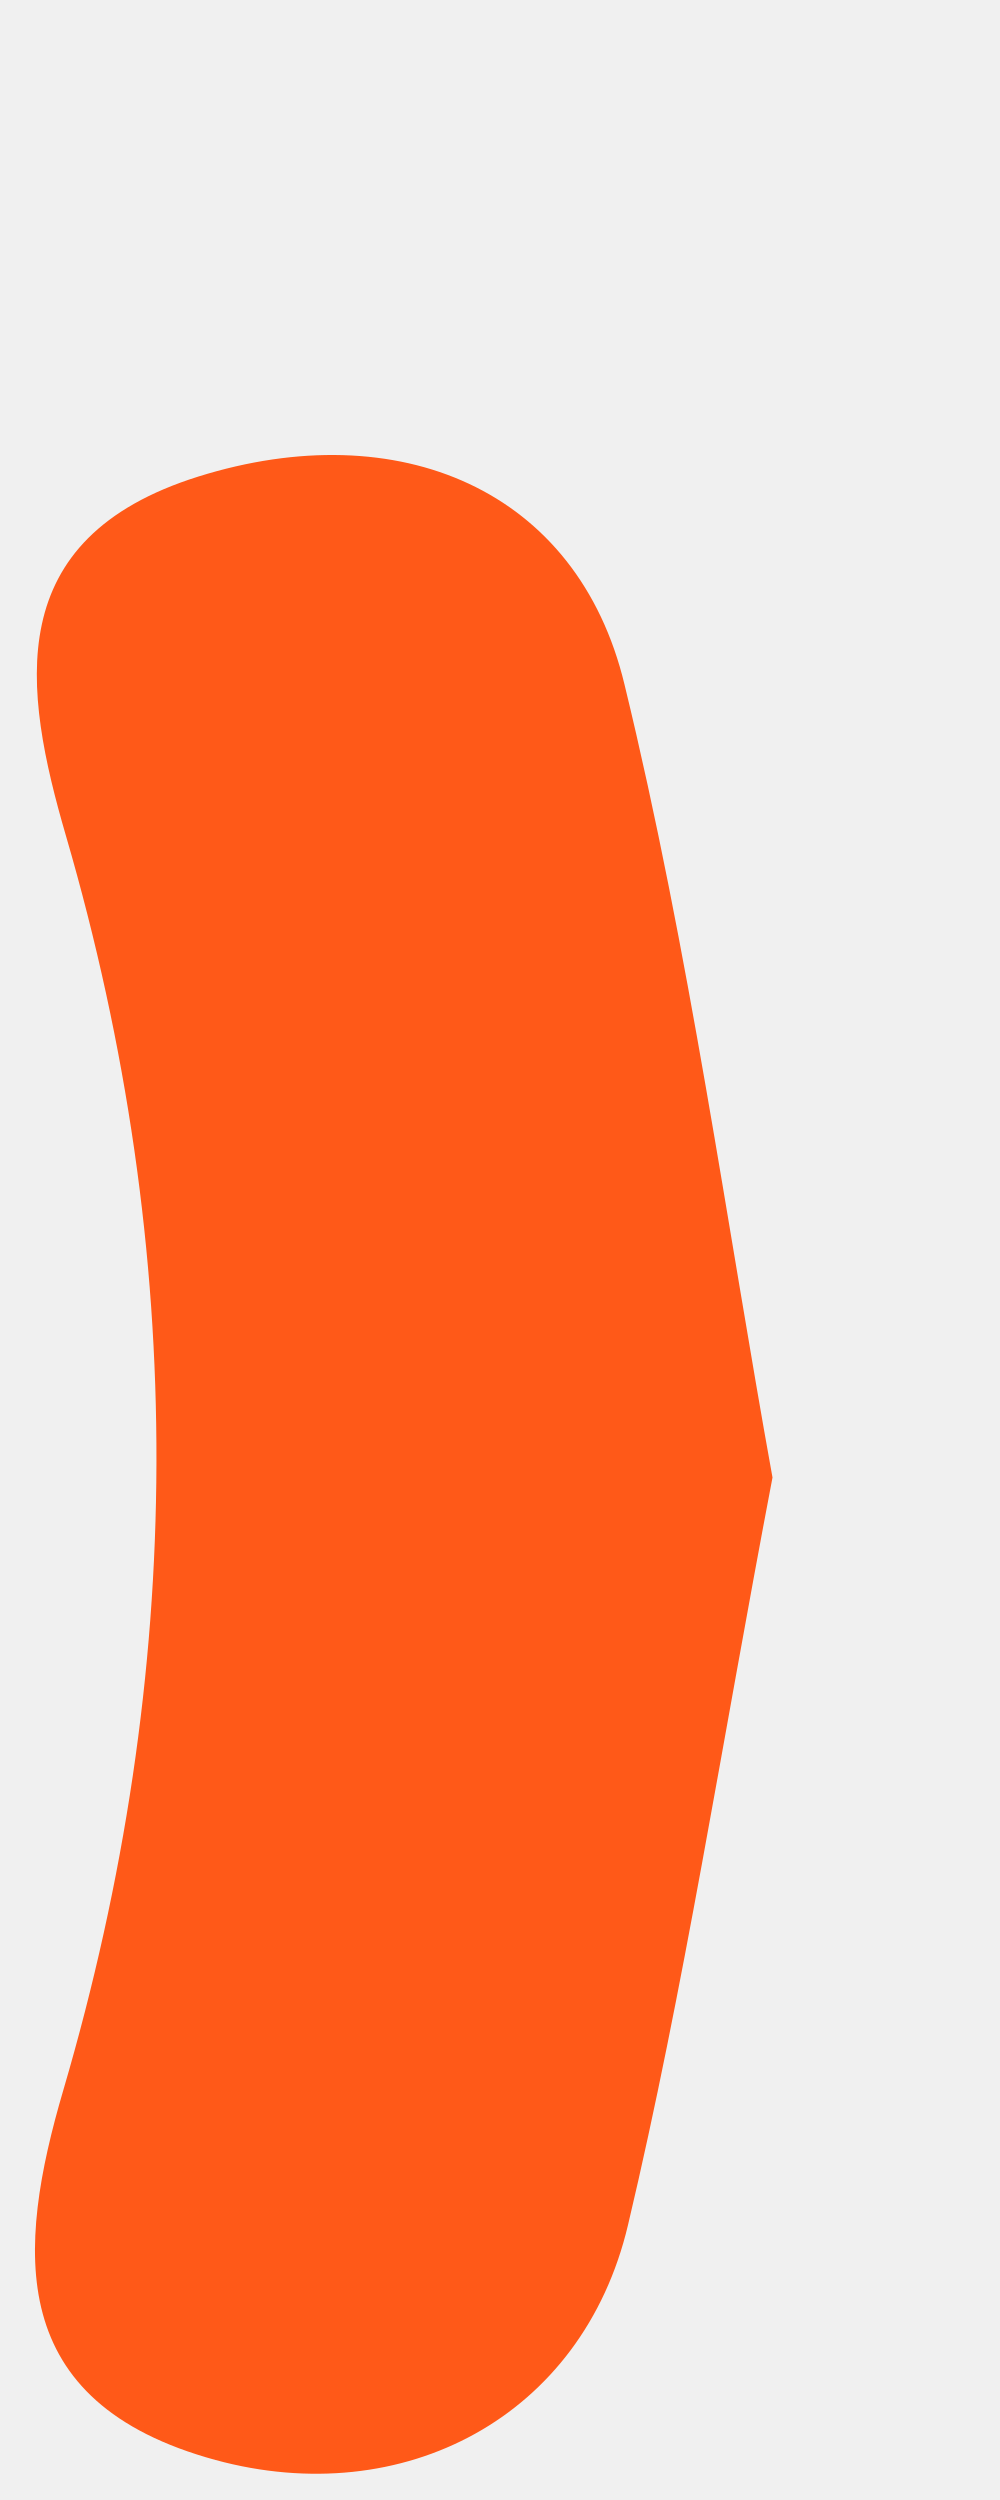
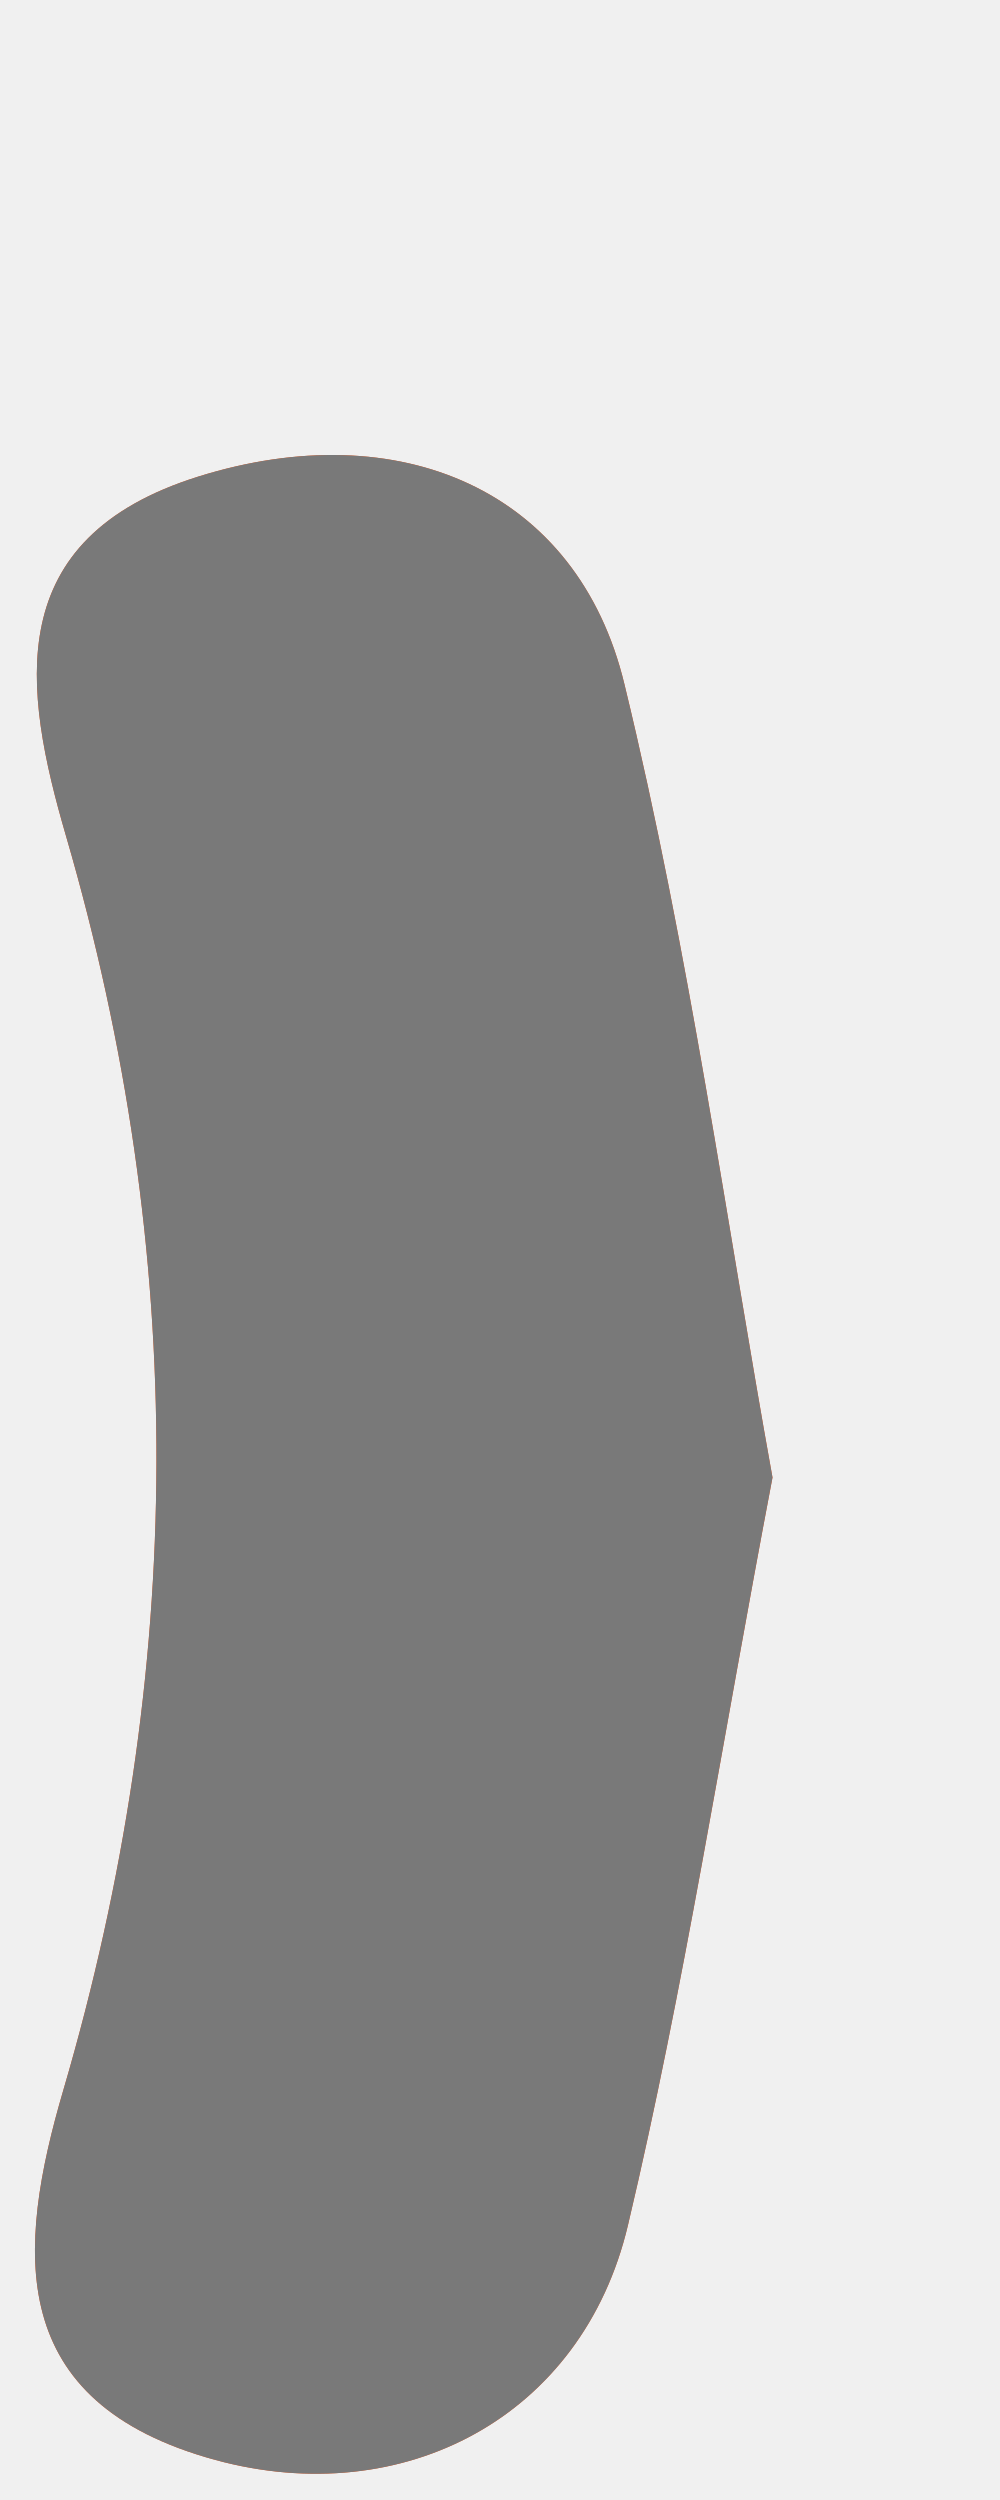
<svg xmlns="http://www.w3.org/2000/svg" version="1.1" width="2px" height="5px">
+   <defs>
+     <mask fill="white" id="clip593">
+       <path d="M 1.249 1.369  C 1.379 1.904  1.454 2.452  1.545 2.955  C 1.442 3.495  1.368 3.977  1.256 4.45  C 1.165 4.835  0.806 5.022  0.431 4.92  C 0.01 4.805  0.032 4.502  0.127 4.179  C 0.372 3.343  0.376 2.51  0.132 1.672  C 0.046 1.377  0.001 1.077  0.397 0.953  C 0.797 0.828  1.155 0.978  1.249 1.369  Z " fill-rule="evenodd" />
+     </mask>
+   </defs>
  <g transform="matrix(1 0 0 1 -33 -17 )">
    <path d="M 1.249 1.369  C 1.379 1.904  1.454 2.452  1.545 2.955  C 1.442 3.495  1.368 3.977  1.256 4.45  C 1.165 4.835  0.806 5.022  0.431 4.92  C 0.01 4.805  0.032 4.502  0.127 4.179  C 0.372 3.343  0.376 2.51  0.132 1.672  C 0.046 1.377  0.001 1.077  0.397 0.953  C 0.797 0.828  1.155 0.978  1.249 1.369  Z " fill-rule="nonzero" fill="#ff5918" stroke="none" transform="matrix(1 0 0 1 33 17 )" />
+     <path d="M 1.249 1.369  C 1.379 1.904  1.454 2.452  1.545 2.955  C 1.442 3.495  1.368 3.977  1.256 4.45  C 1.165 4.835  0.806 5.022  0.431 4.92  C 0.01 4.805  0.032 4.502  0.127 4.179  C 0.372 3.343  0.376 2.51  0.132 1.672  C 0.046 1.377  0.001 1.077  0.397 0.953  C 0.797 0.828  1.155 0.978  1.249 1.369  Z " stroke-width="2" stroke="#797979" fill="none" transform="matrix(1 0 0 1 33 17 )" mask="url(#clip593)" />
  </g>
</svg>
